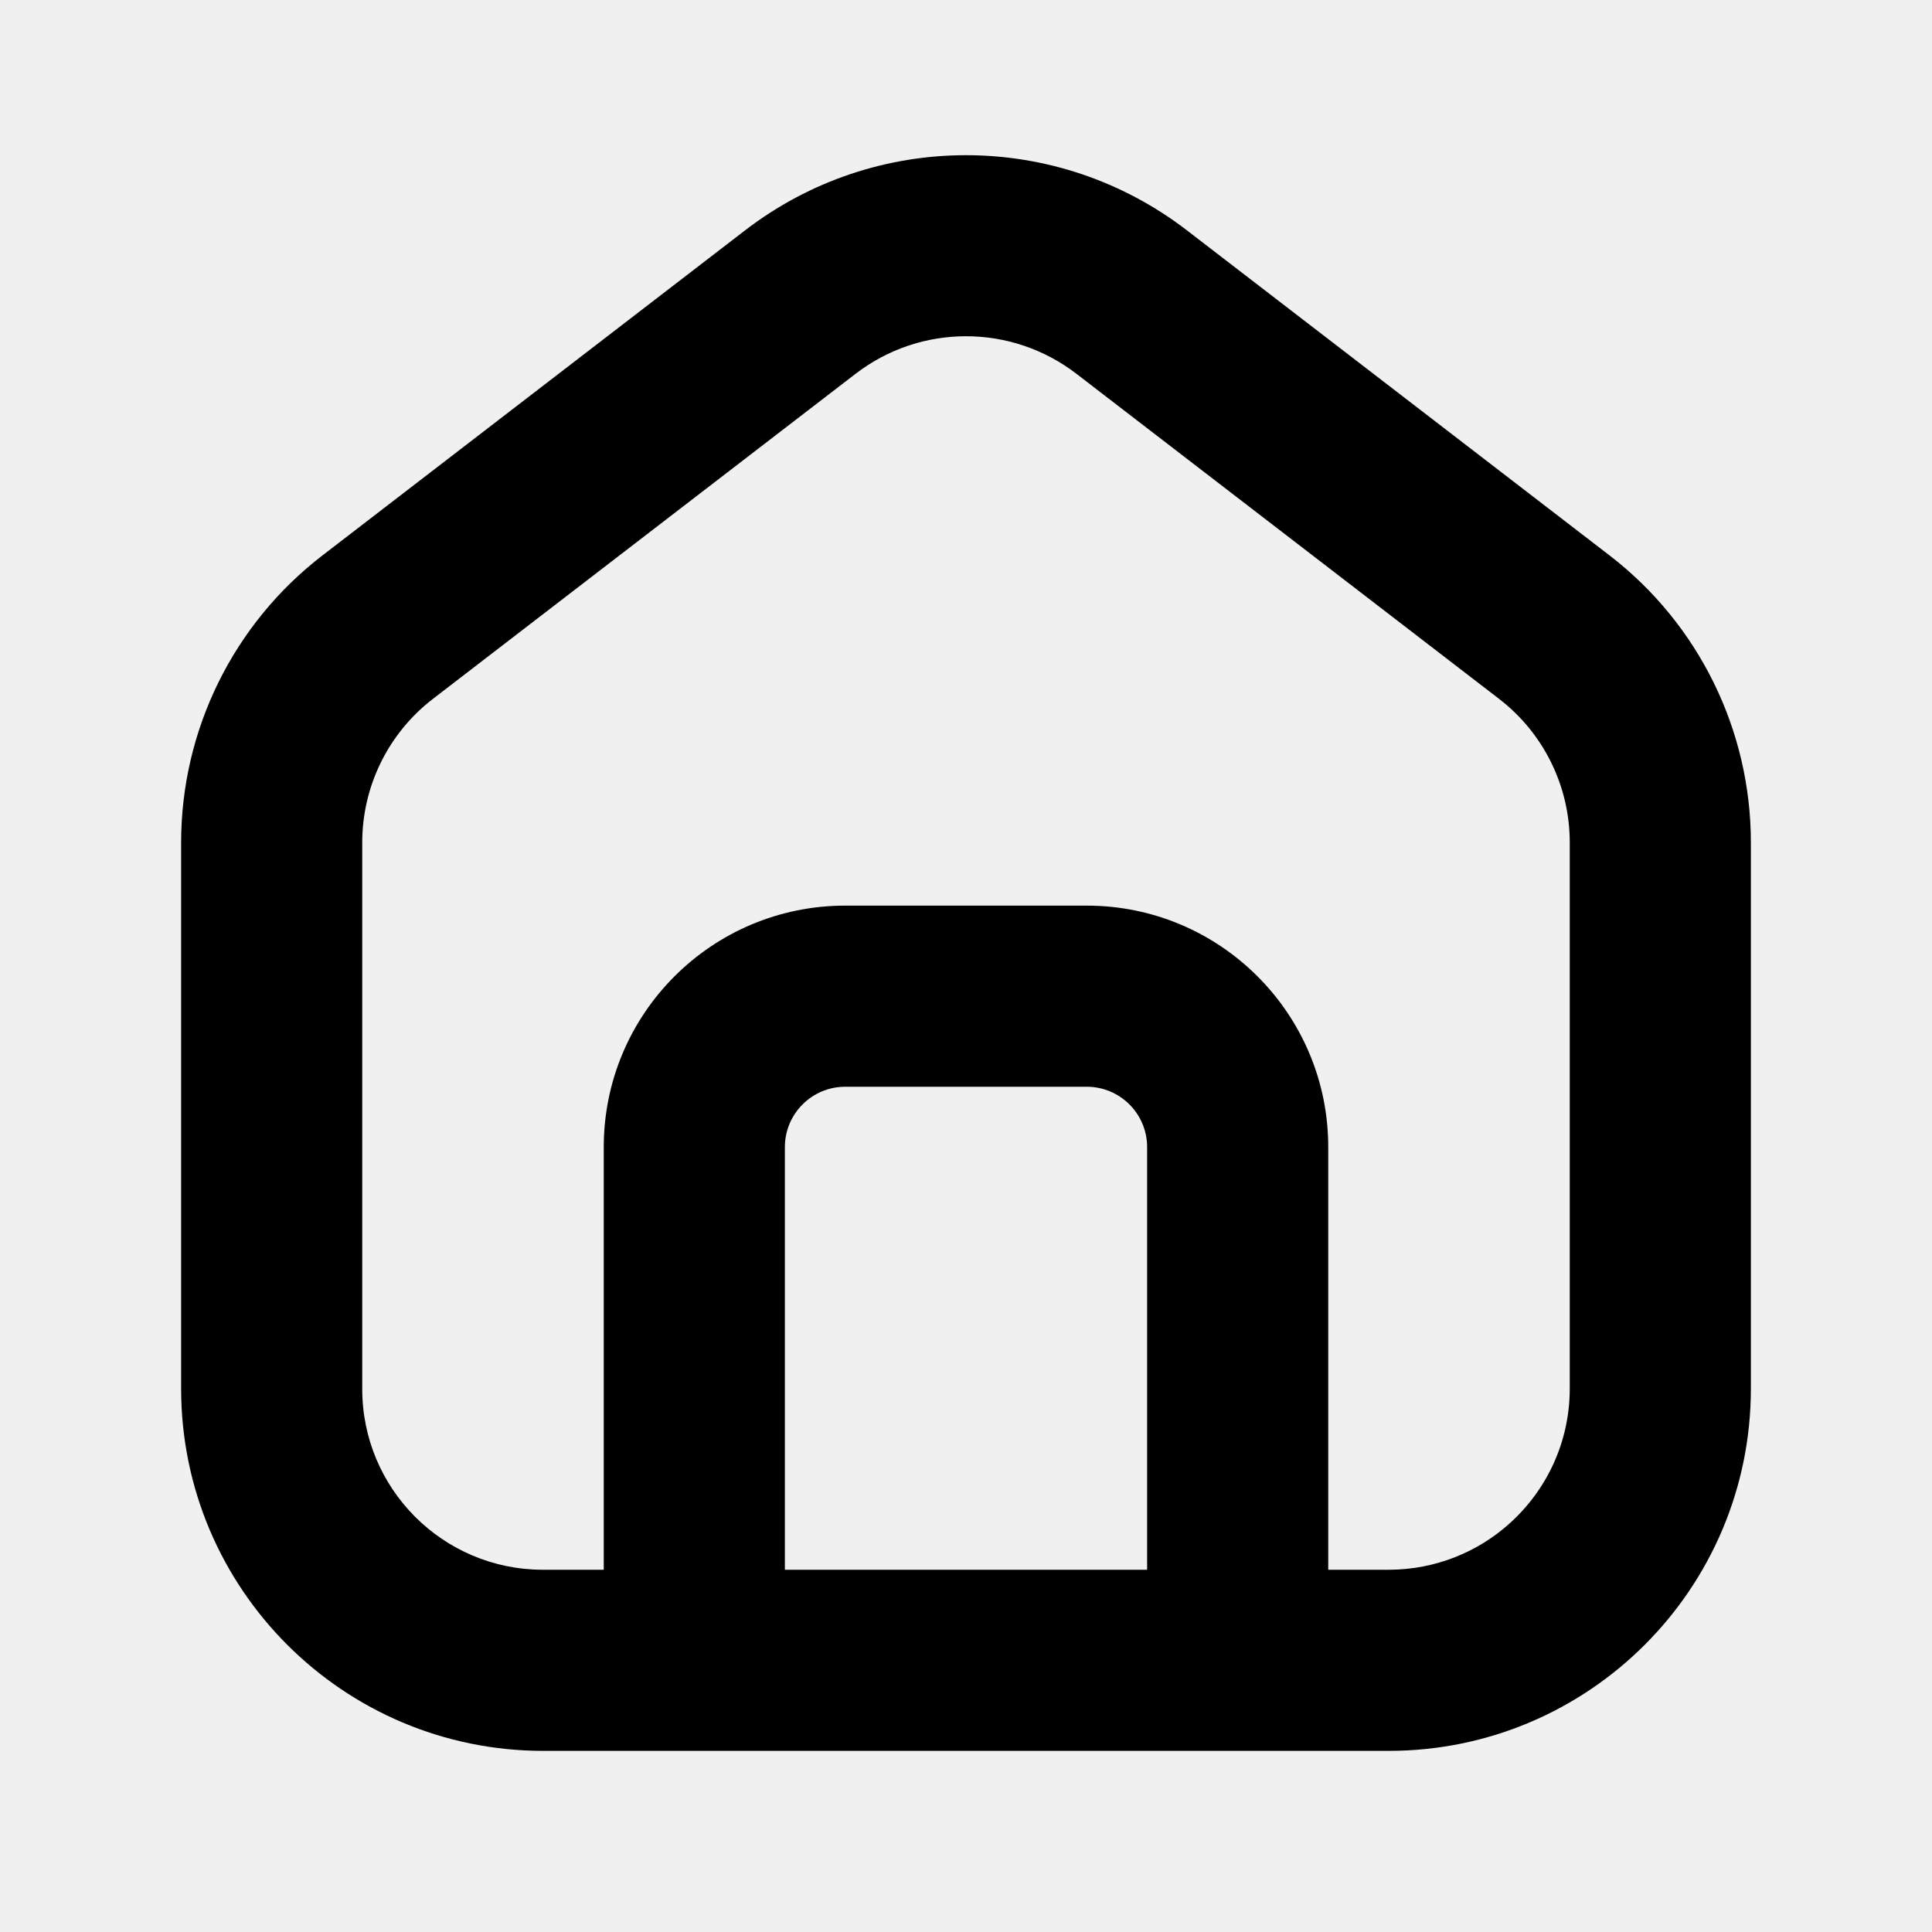
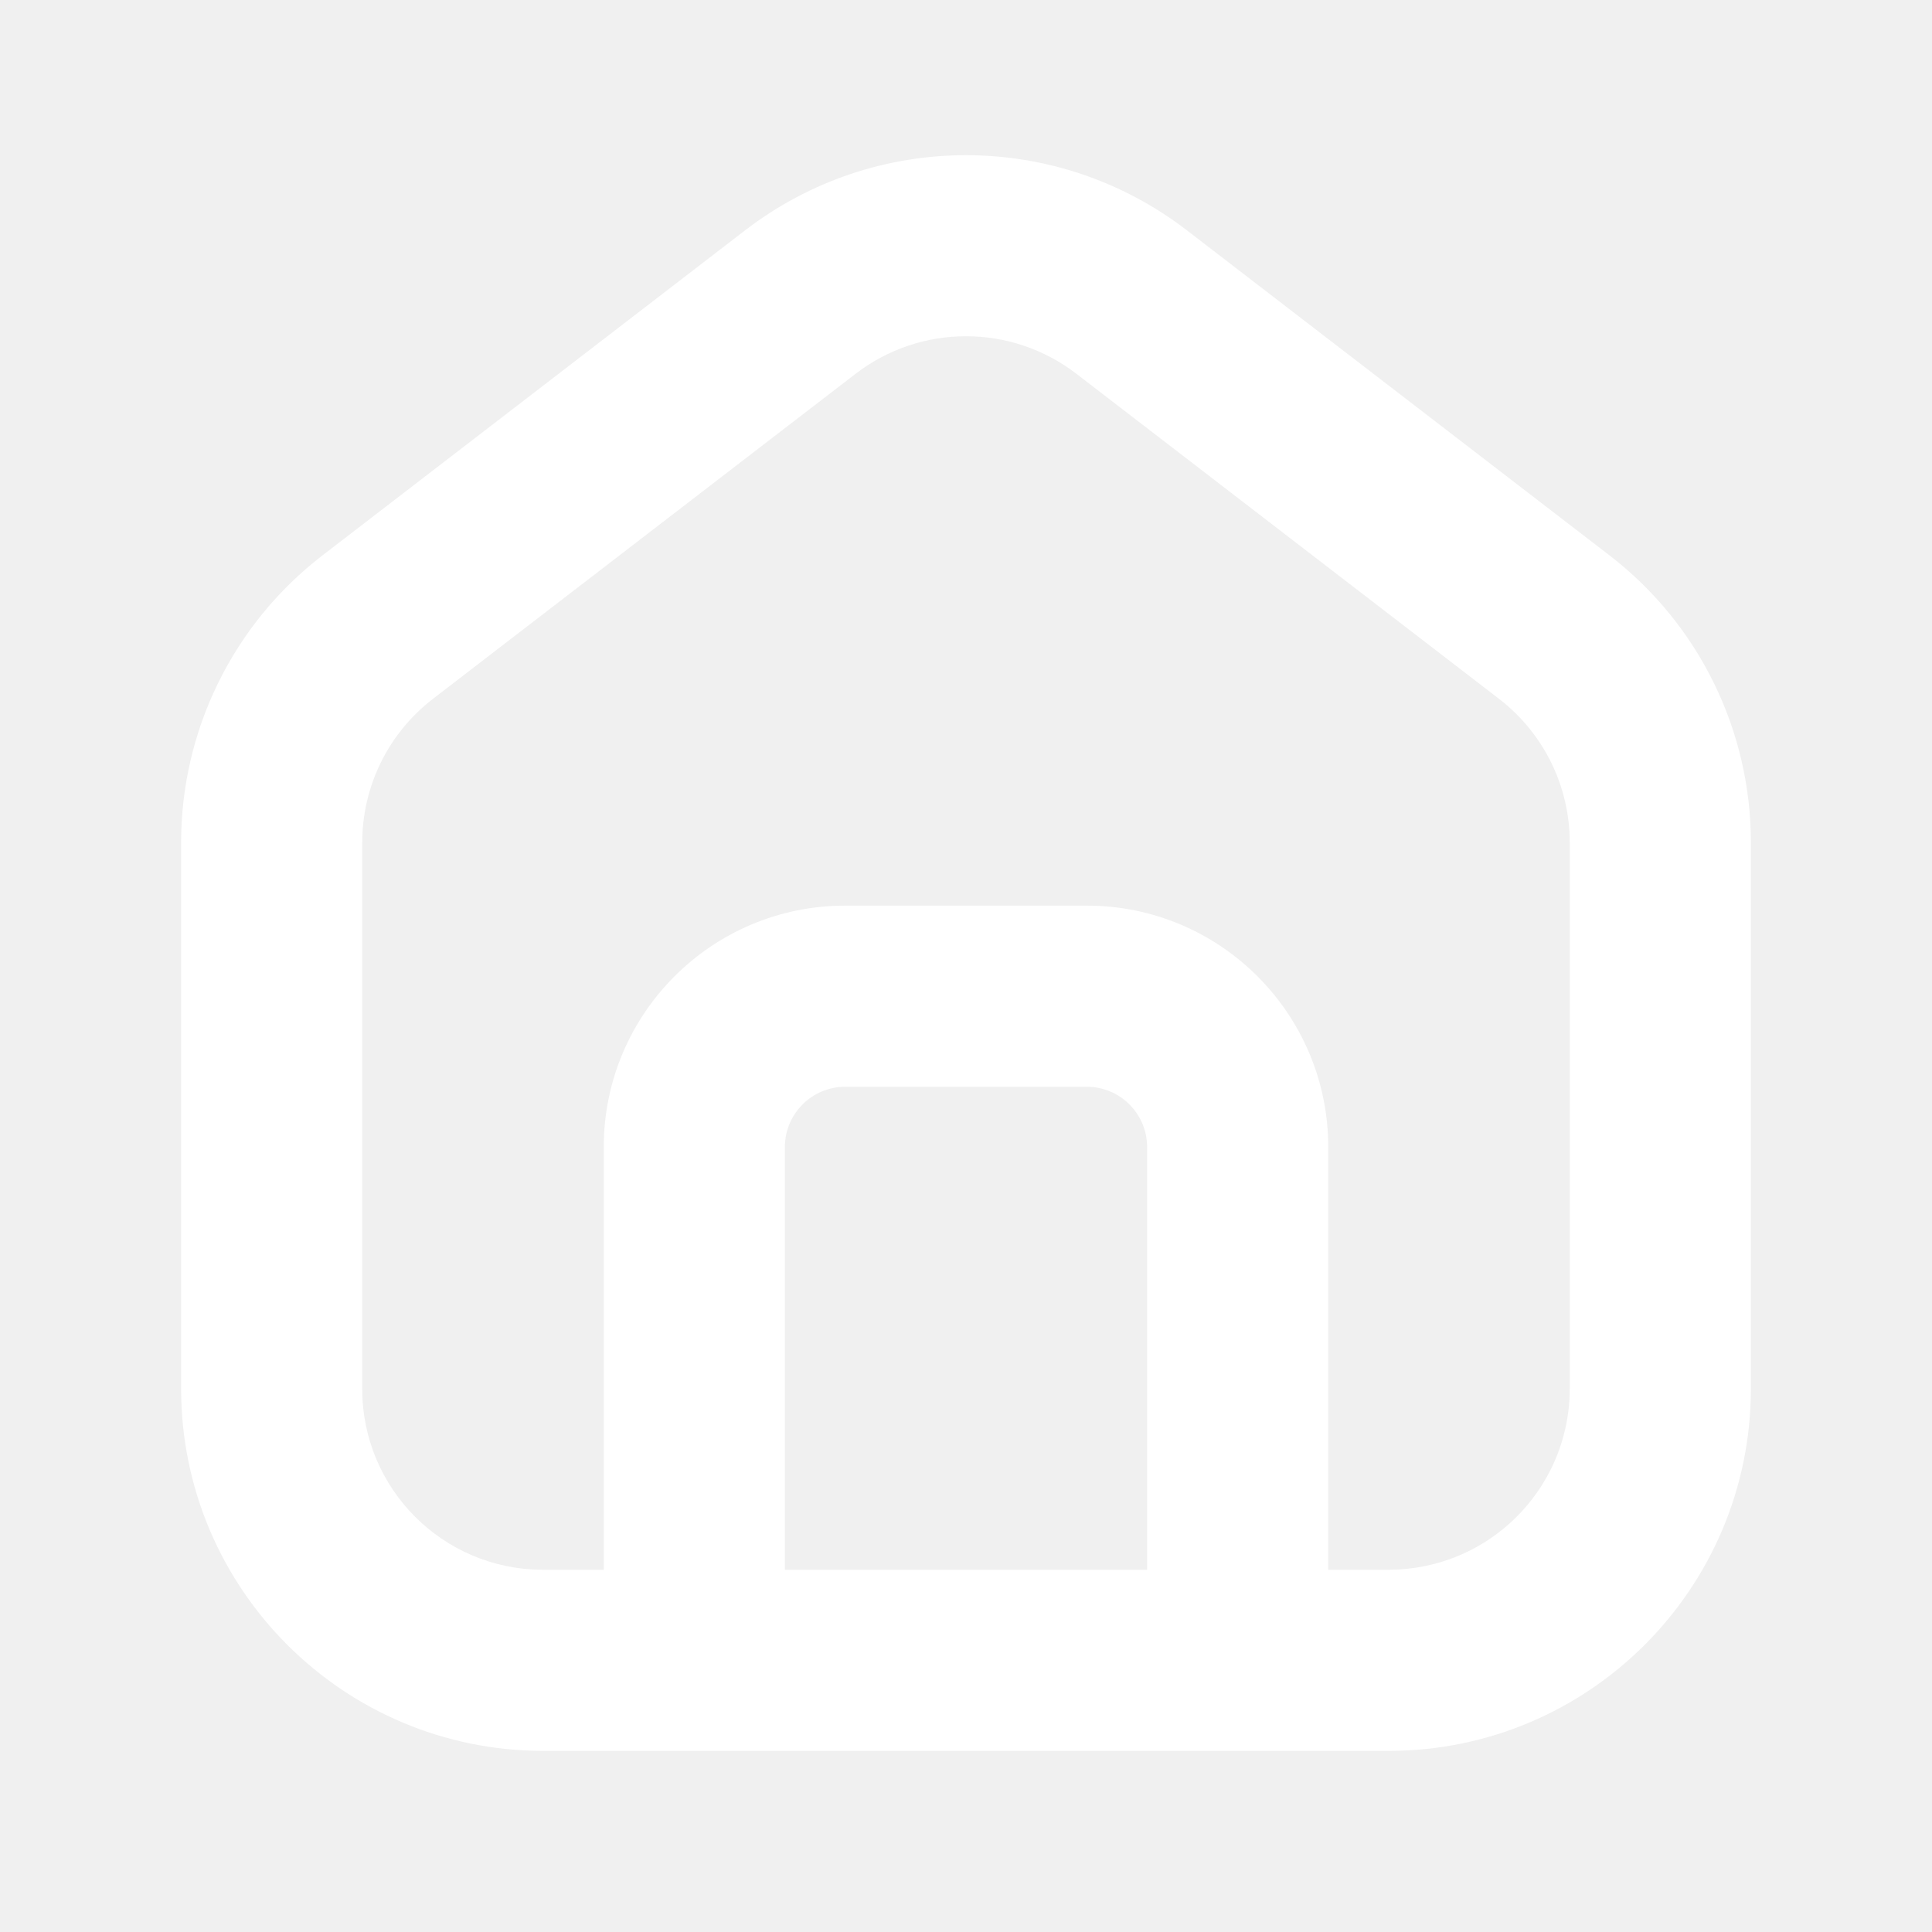
<svg xmlns="http://www.w3.org/2000/svg" width="16" height="16" fill="none" viewBox="0 0 16 16">
-   <path fill="currentColor" fill-rule="evenodd" d="M12.5 12.618c.307-.275.5-.674.5-1.118V6.977a1.5 1.5 0 0 0-.585-1.189l-3.5-2.692a1.5 1.5 0 0 0-1.83 0l-3.5 2.692A1.5 1.5 0 0 0 3 6.978V11.5A1.496 1.496 0 0 0 4.493 13H5V9.5a2 2 0 0 1 2-2h2a2 2 0 0 1 2 2V13h.507c.381-.002.73-.146.993-.382m2-1.118a3 3 0 0 1-3 3h-7a3 3 0 0 1-3-3V6.977A3 3 0 0 1 2.67 4.6l3.5-2.692a3 3 0 0 1 3.66 0l3.5 2.692a3 3 0 0 1 1.17 2.378zm-5-2A.5.5 0 0 0 9 9H7a.5.5 0 0 0-.5.5V13h3z" clip-rule="evenodd" />
+   <path fill="white" fill-rule="evenodd" d="M12.5 12.618c.307-.275.5-.674.5-1.118V6.977a1.5 1.5 0 0 0-.585-1.189l-3.5-2.692a1.5 1.5 0 0 0-1.83 0l-3.5 2.692A1.5 1.5 0 0 0 3 6.978V11.5A1.496 1.496 0 0 0 4.493 13H5V9.5a2 2 0 0 1 2-2h2a2 2 0 0 1 2 2V13h.507c.381-.002.73-.146.993-.382m2-1.118a3 3 0 0 1-3 3h-7a3 3 0 0 1-3-3V6.977A3 3 0 0 1 2.67 4.6l3.5-2.692a3 3 0 0 1 3.66 0l3.5 2.692a3 3 0 0 1 1.17 2.378zm-5-2A.5.5 0 0 0 9 9H7a.5.5 0 0 0-.5.5V13h3z" clip-rule="evenodd" />
</svg>
